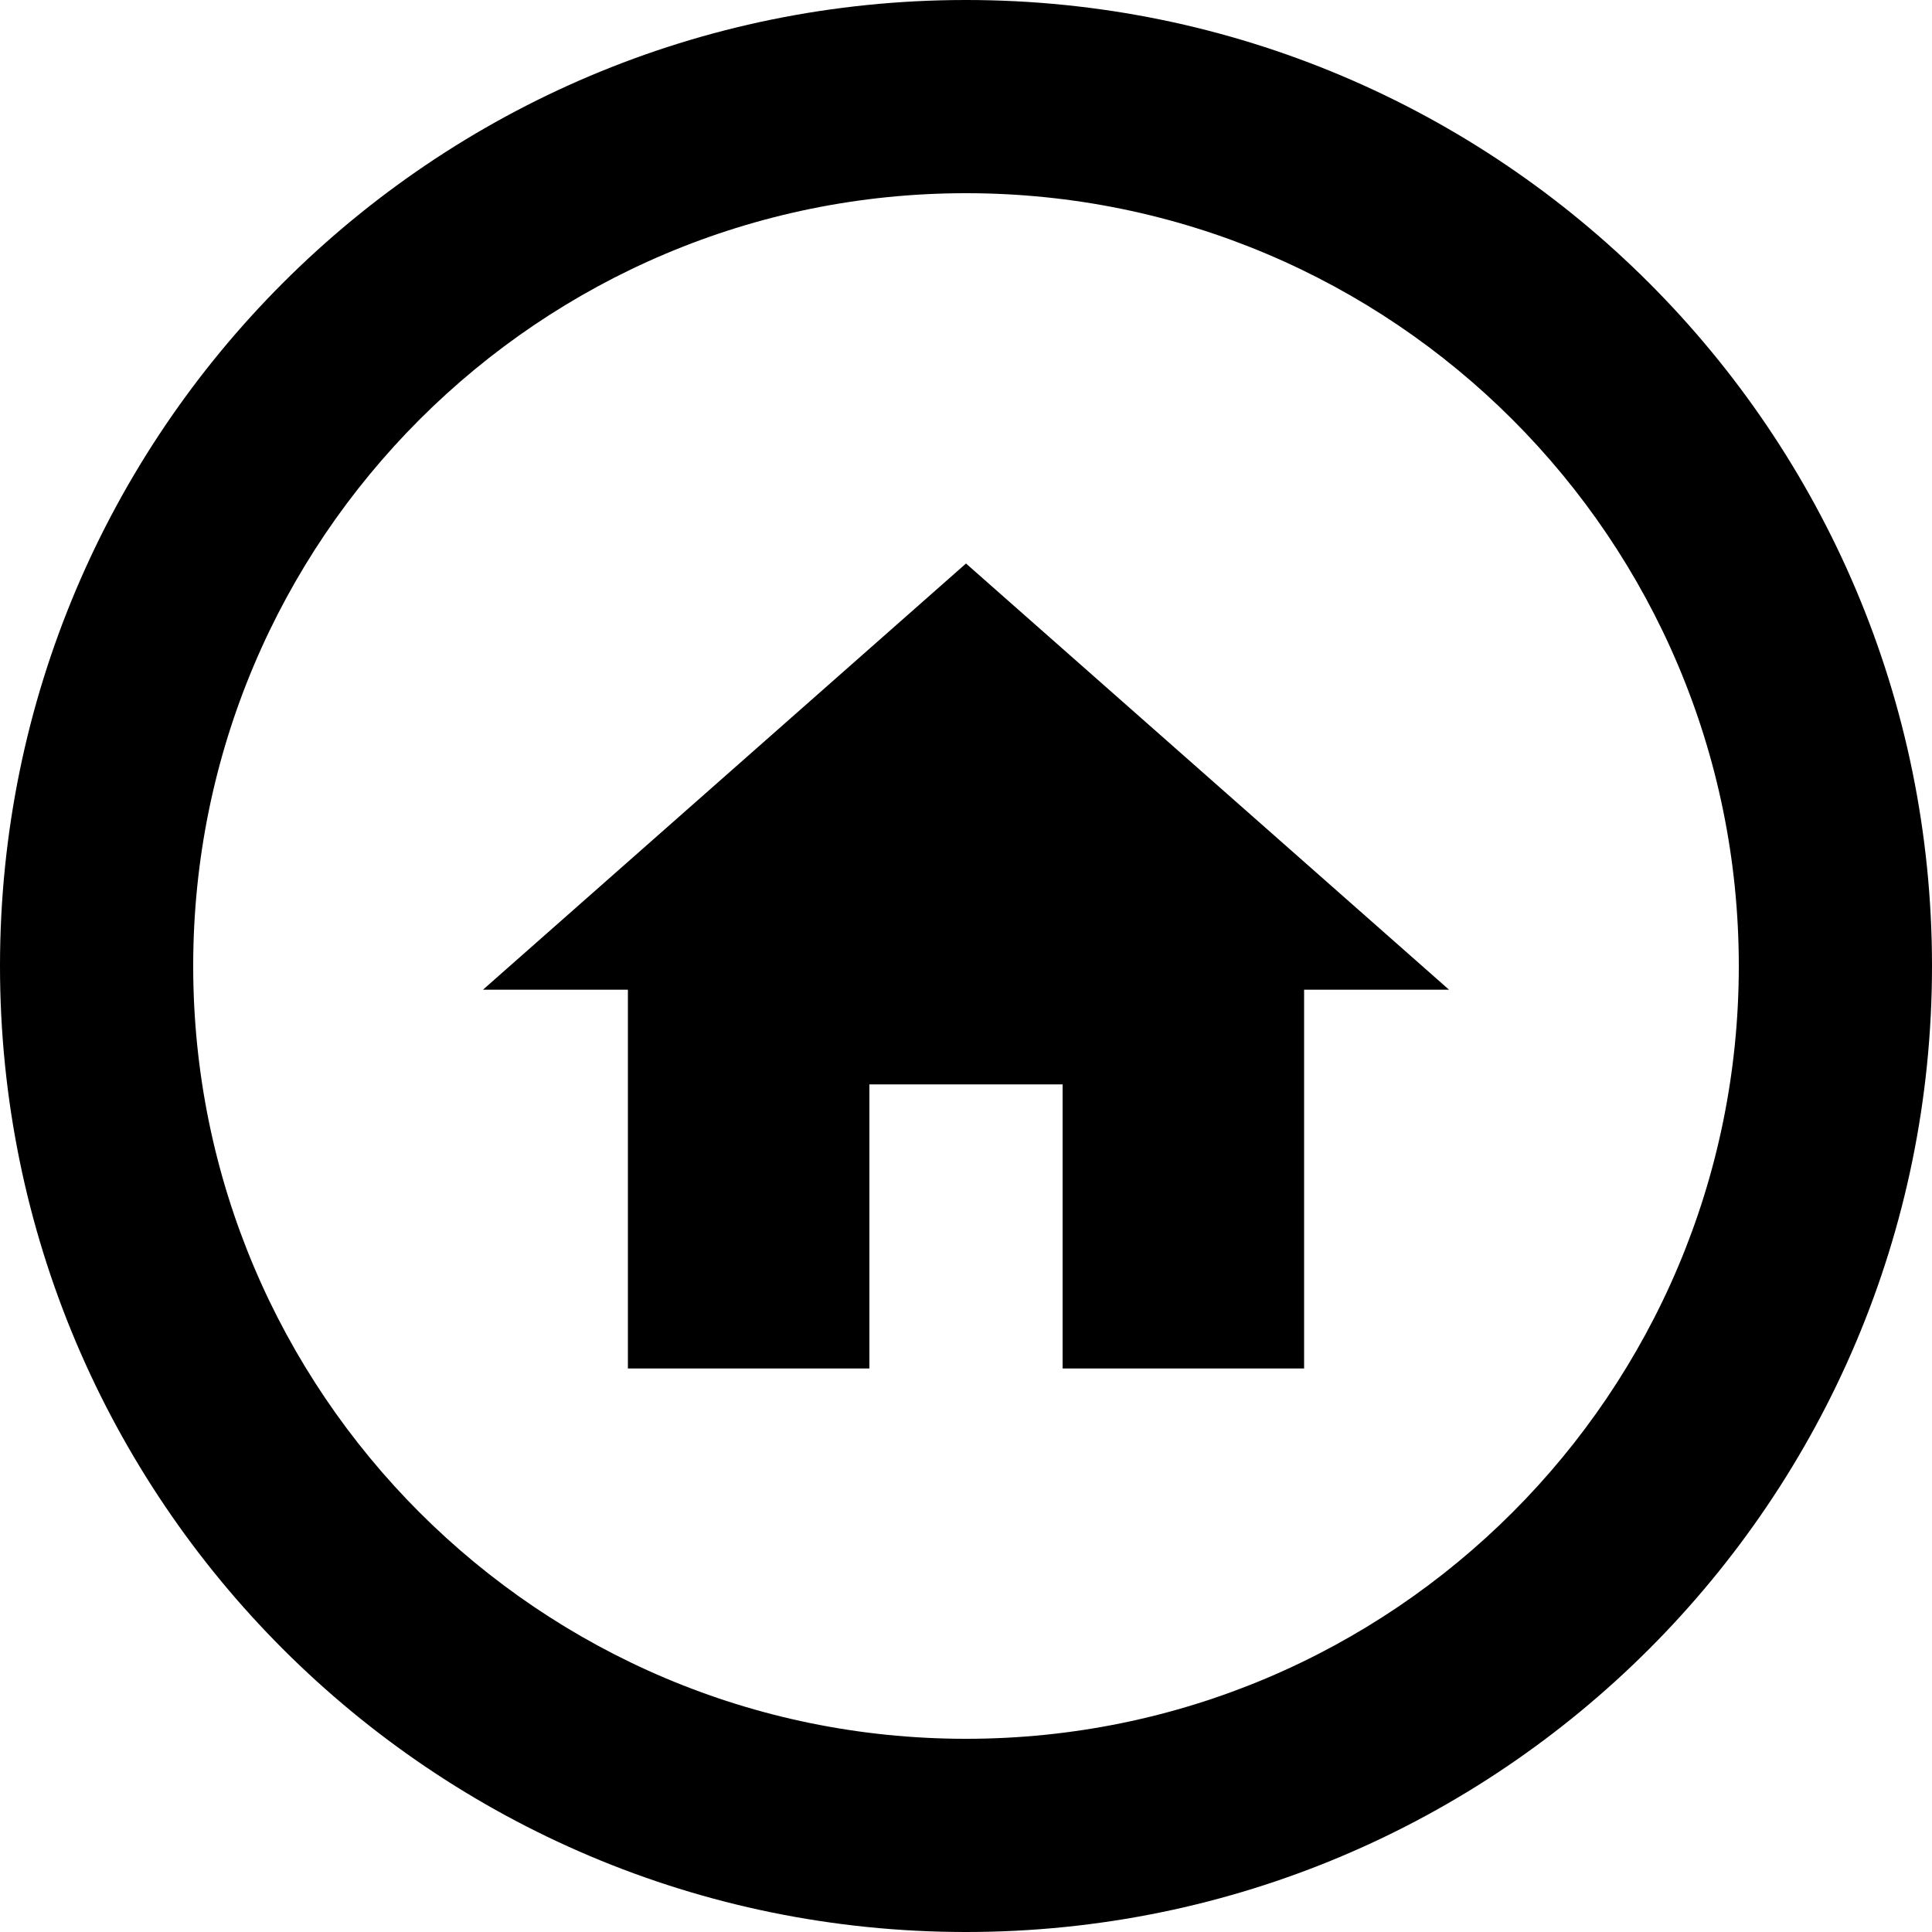
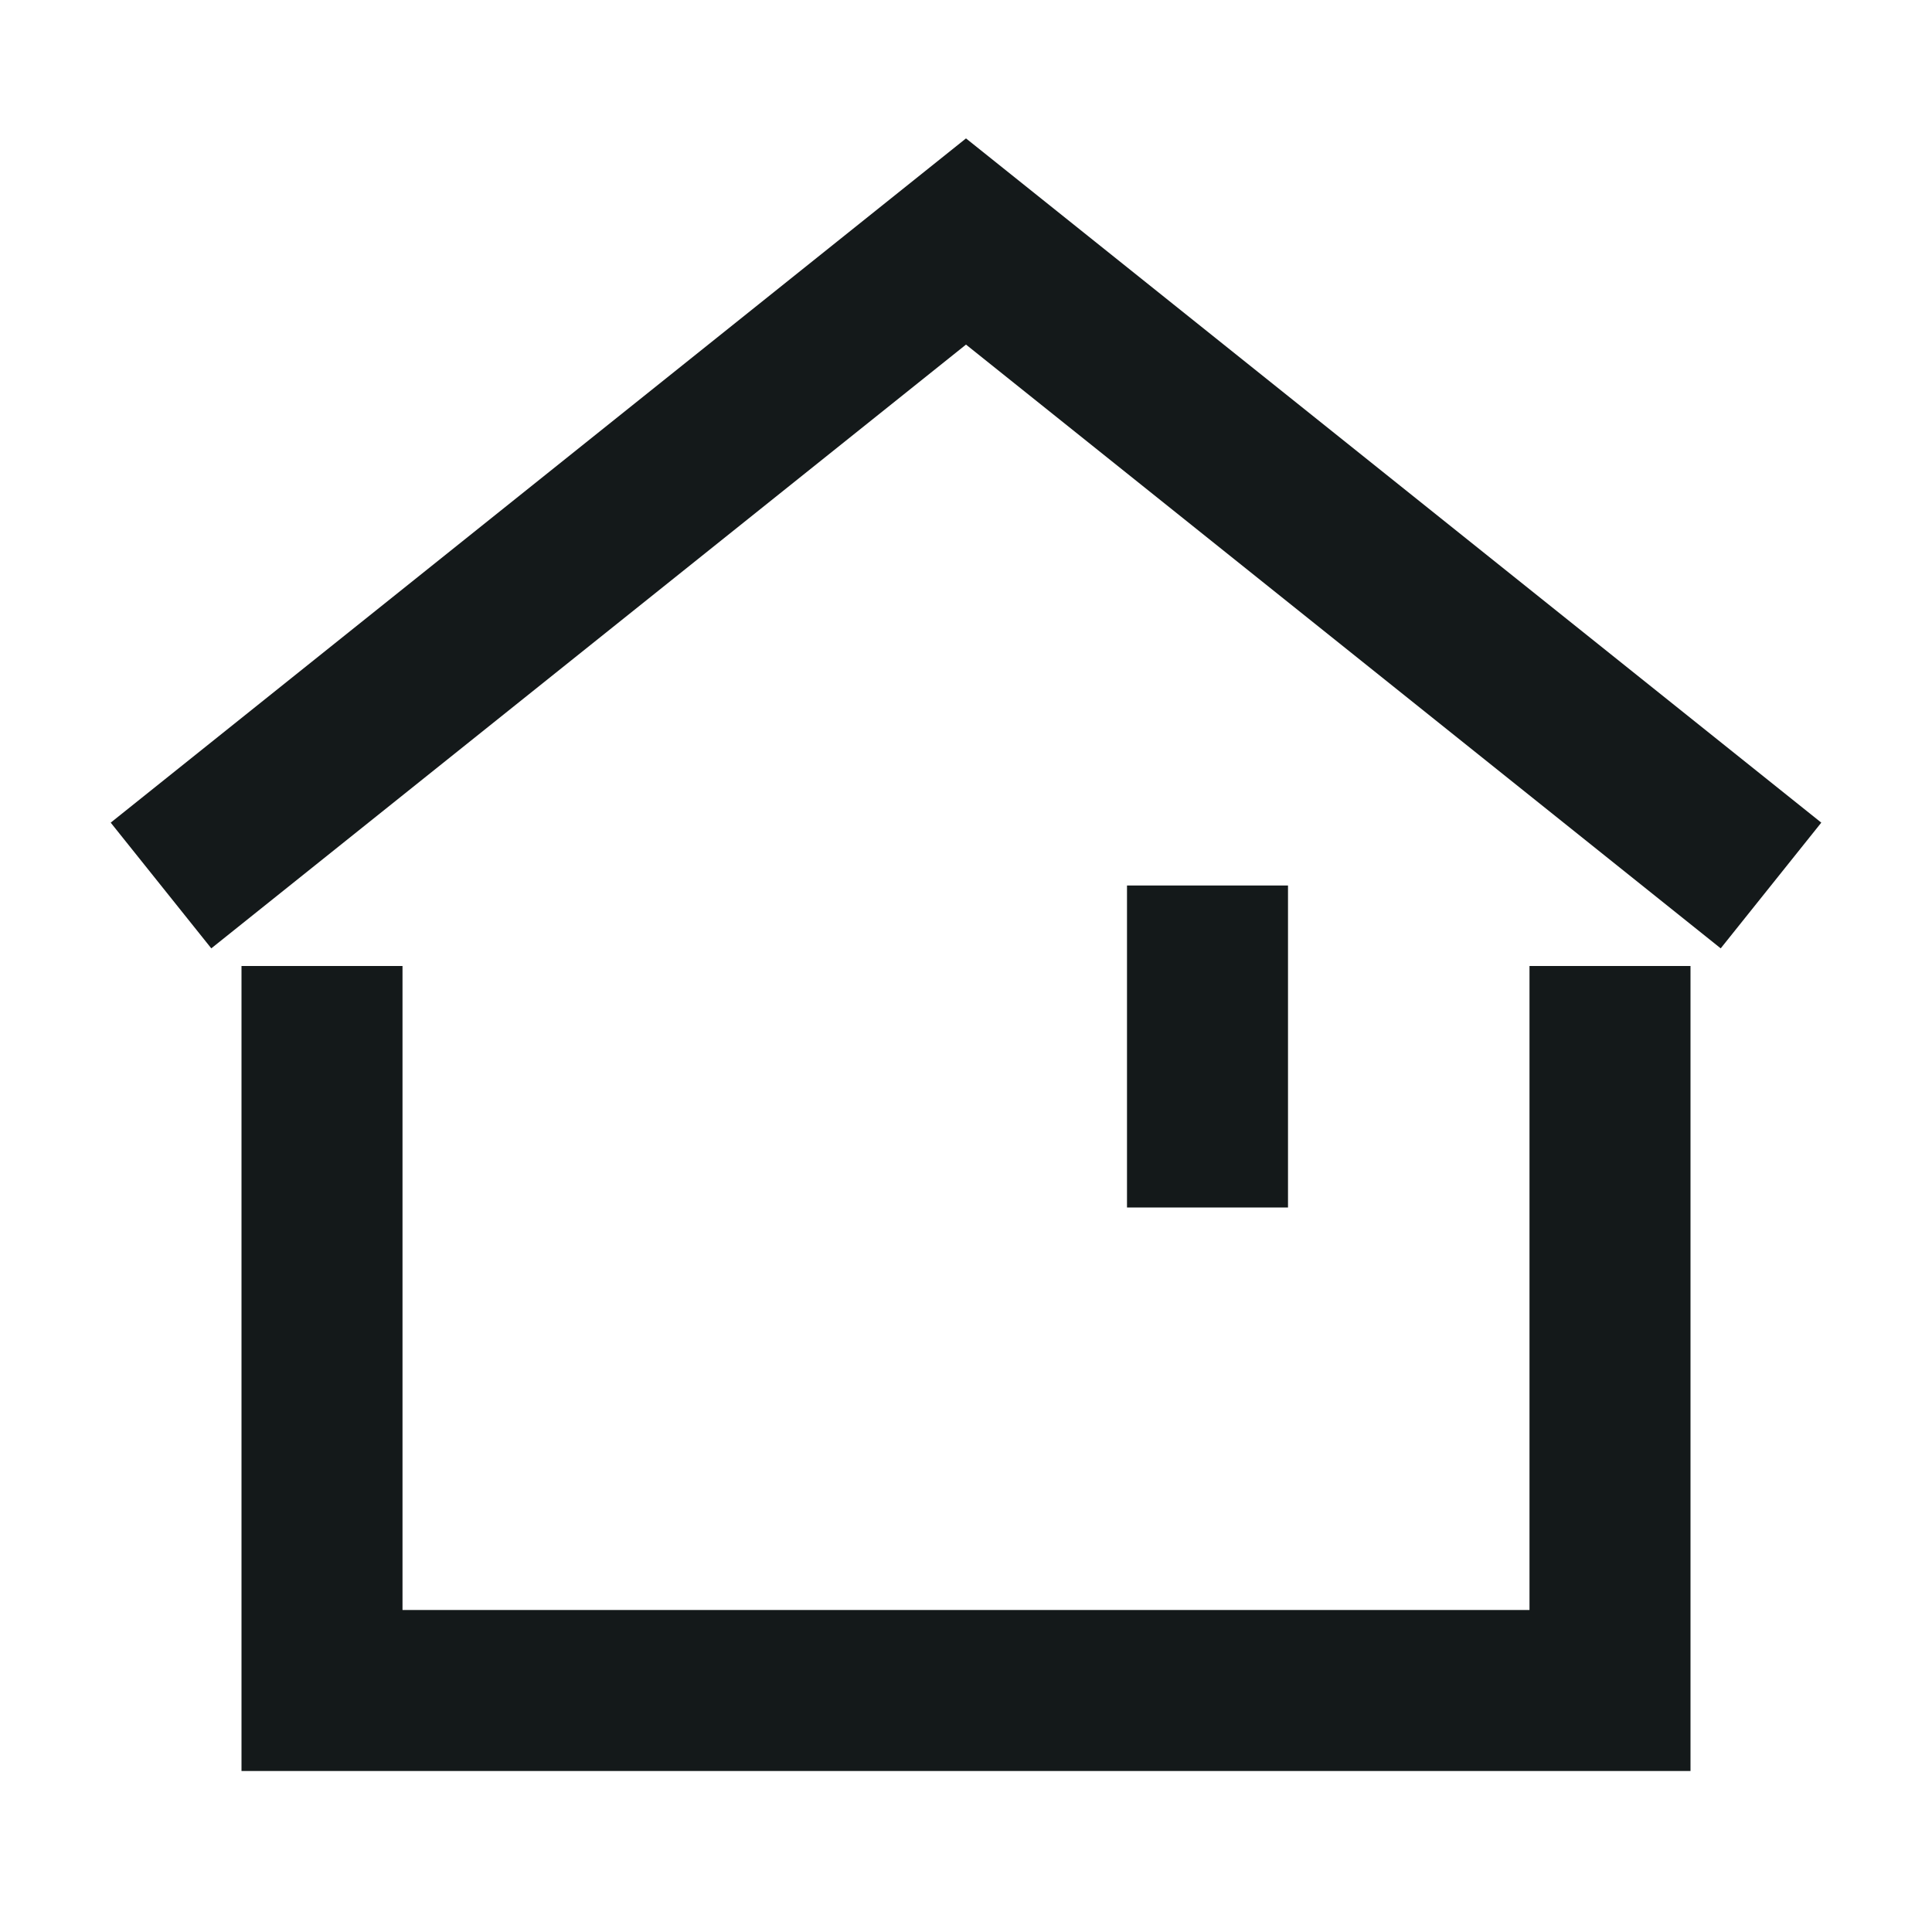
- <svg xmlns="http://www.w3.org/2000/svg" width="55" height="55" viewBox="0 0 55 55" fill="none">
-   <path d="M55 27.5C55 42.688 42.688 55 27.5 55C12.312 55 0 42.688 0 27.5C0 12.312 12.312 0 27.5 0C42.688 0 55 12.312 55 27.5ZM5.5 27.5C5.5 39.65 15.35 49.5 27.5 49.5C39.65 49.5 49.5 39.65 49.5 27.5C49.5 15.35 39.65 5.5 27.5 5.5C15.35 5.5 5.5 15.35 5.5 27.5Z" fill="black" />
-   <path d="M24.75 38.958V30.87H30.25V38.958H37.125V28.174H41.25L27.5 16.042L13.75 28.174H17.875V38.958H24.75Z" fill="black" />
+ <svg xmlns="http://www.w3.org/2000/svg" width="24" height="24" viewBox="0 0 24 24" fill="none">
+   <g id="Size=24">
+     <g id="Group 81">
+       <path id="Vector" d="M4 12V21H20V12" stroke="#14191A" stroke-width="2" />
+       <path id="Vector 6" d="M2 11L12 3L22 11" stroke="#14191A" stroke-width="2" />
+       <rect id="Rectangle 44" x="14" y="11" width="2" height="4" fill="#14191A" />
+     </g>
+   </g>
</svg>
